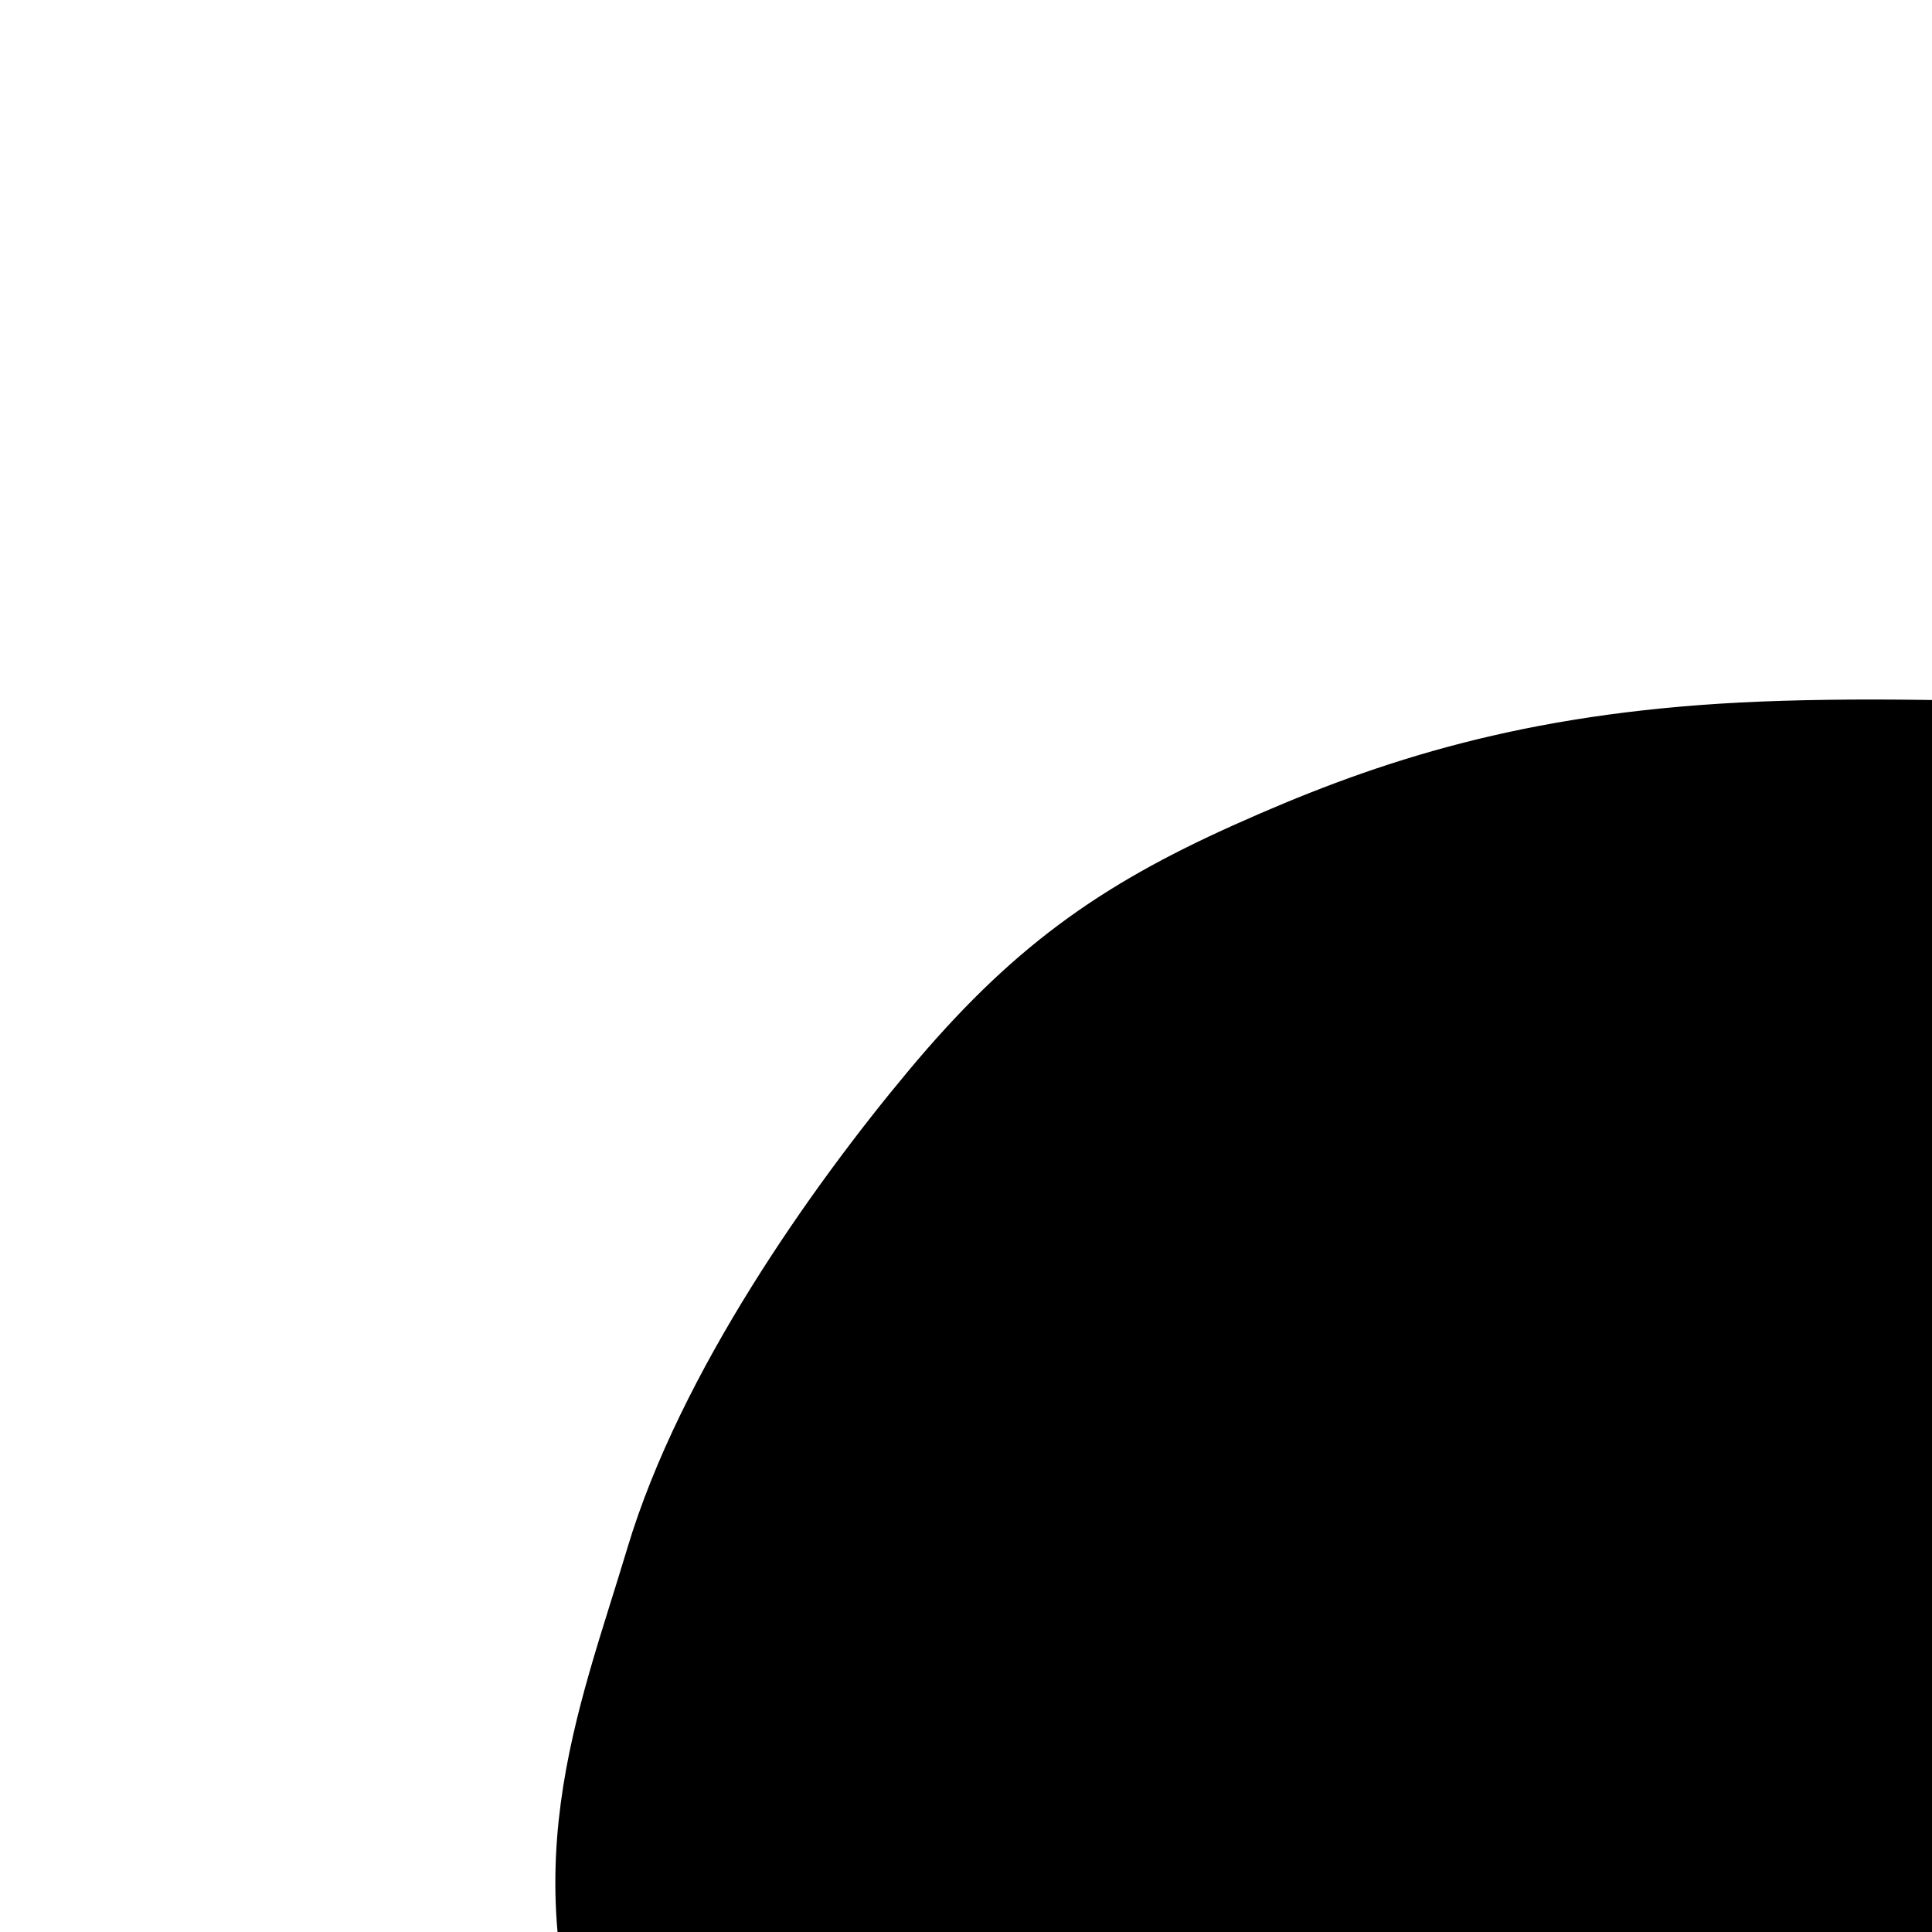
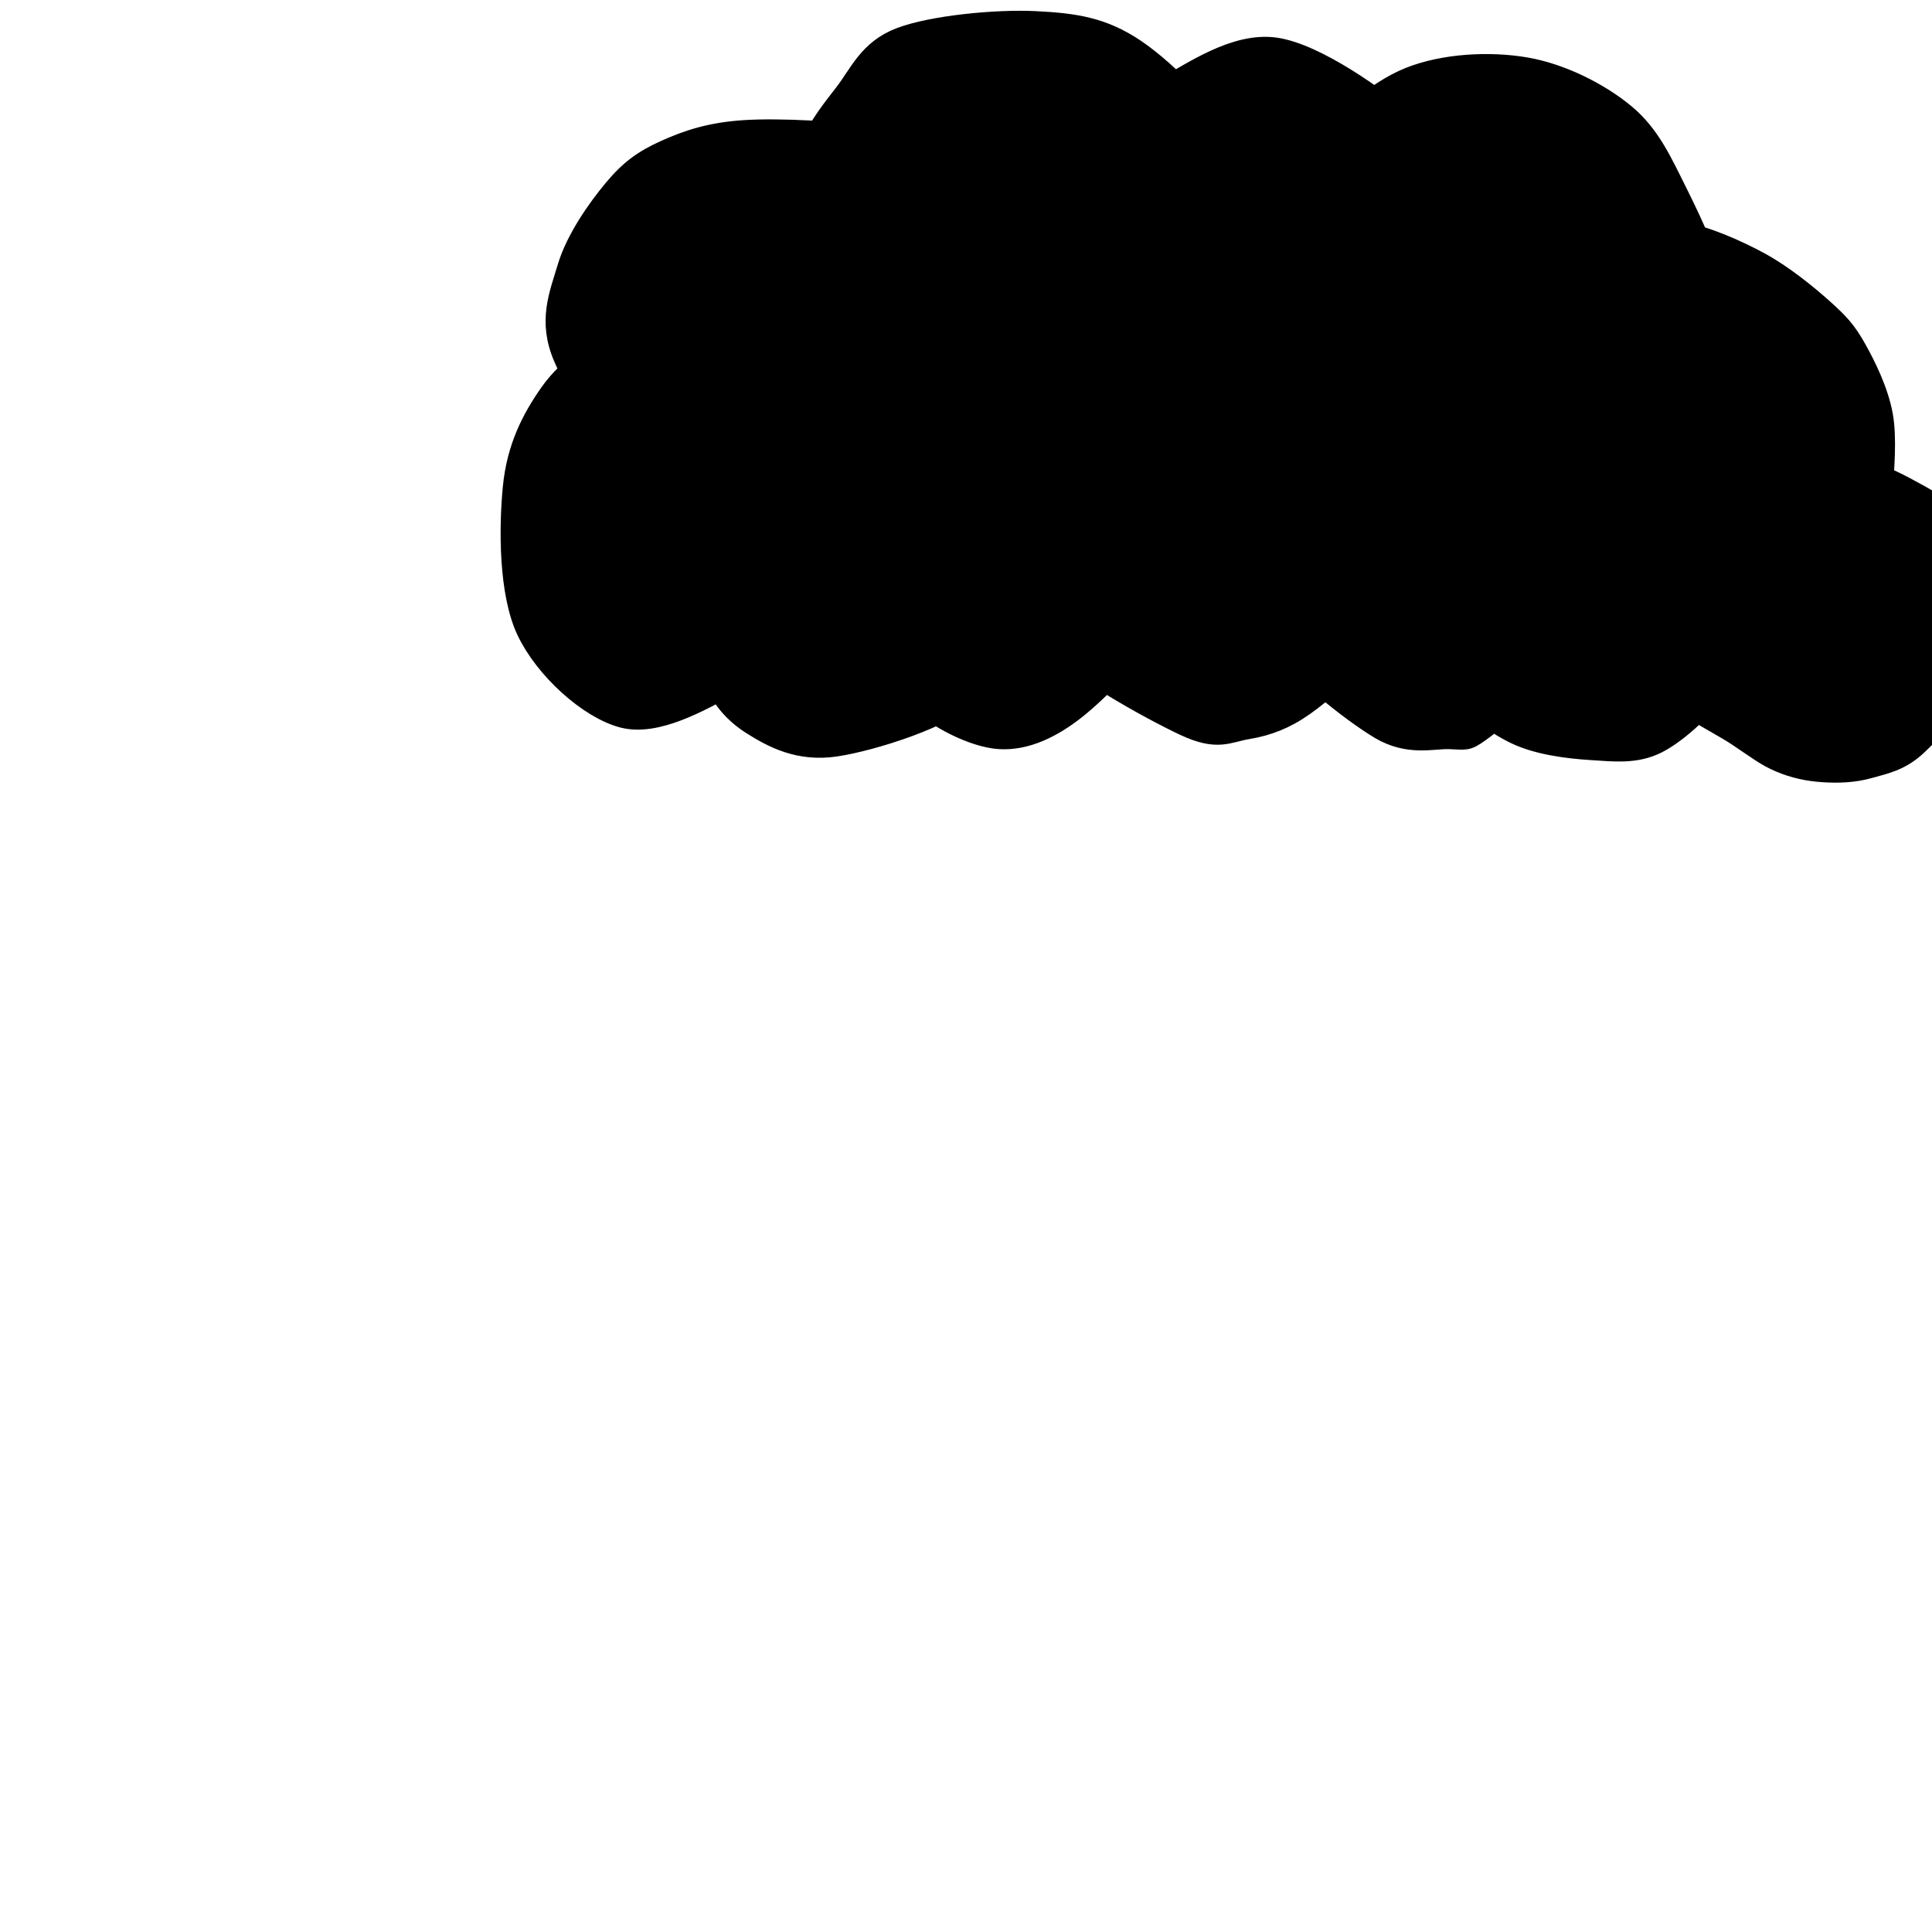
- <svg xmlns="http://www.w3.org/2000/svg" viewBox="0 0 128 128" width="128" height="128" role="img">
+ <svg xmlns="http://www.w3.org/2000/svg" viewBox="0 0 400 750" width="128" height="128" role="img">
  <path d="M 90.68 120.941 C 86.681 122.271 75.378 123.65 66.686 128.92 C 57.993 134.19 45.607 142.505 38.523 152.561 C 31.44 162.617 25.68 173.858 24.186 189.255 C 22.692 204.653 22.475 230.069 29.559 244.946 C 36.642 259.823 53.53 275.018 66.686 278.517 C 79.842 282.016 96.94 272.045 108.493 265.94 C 120.047 259.835 132.381 250.892 136.007 241.888 C 139.633 232.883 136.614 215.604 130.249 211.912 C 123.883 208.22 102.844 211.957 97.813 219.734 C 92.782 227.511 96.891 248.331 100.062 258.576 C 103.234 268.821 108.642 276.016 116.842 281.206 C 125.042 286.396 135.132 291.781 149.265 289.715 C 163.397 287.649 193.499 278.181 201.638 268.81 C 209.778 259.44 202.732 237.376 198.102 233.491 C 193.472 229.605 176.655 239.165 173.859 245.5 C 171.062 251.836 174.794 264.618 181.322 271.504 C 187.851 278.391 202.824 286.191 213.03 286.818 C 223.235 287.444 233.355 282.539 242.555 275.264 C 251.755 267.99 267.374 252.371 268.23 243.171 C 269.085 233.971 253.681 219.422 247.69 220.064 C 241.699 220.706 226.081 236.753 232.285 247.022 C 238.49 257.292 272.081 275.692 284.918 281.683 C 297.755 287.674 301.606 284.25 309.309 282.967 C 317.011 281.683 323.857 279.115 331.132 273.981 C 338.406 268.846 348.89 259.86 352.955 252.157 C 357.02 244.455 358.946 233.116 355.523 227.767 C 352.099 222.418 338.192 216.855 332.416 220.064 C 326.639 223.274 316.155 236.539 320.862 247.022 C 325.569 257.506 349.532 276.334 360.658 282.967 C 371.783 289.599 381.197 286.604 387.616 286.818 C 394.034 287.032 394.31 287.718 399.169 284.25 C 404.028 280.783 413.634 273.193 416.77 266.014 C 419.906 258.834 420.065 246.692 417.987 241.173 C 415.91 235.655 409.227 232.641 404.304 232.902 C 399.381 233.162 390.686 237.171 388.45 242.734 C 386.213 248.297 386.734 259.251 390.885 266.278 C 395.036 273.306 404.734 280.767 413.356 284.899 C 421.978 289.03 433.437 290.477 442.617 291.065 C 451.797 291.654 460.13 292.682 468.436 288.432 C 476.743 284.182 488.658 273.057 492.456 265.564 C 496.254 258.071 494.88 247.433 491.226 243.476 C 487.571 239.519 474.214 238.277 470.529 241.822 C 466.843 245.366 464.318 257.457 469.113 264.743 C 473.908 272.028 491.487 280.357 499.299 285.534 C 507.112 290.711 510.425 293.45 515.987 295.804 C 521.55 298.157 526.884 299.267 532.676 299.655 C 538.468 300.043 544.644 299.869 550.739 298.133 C 556.834 296.397 562.731 295.354 569.244 289.238 C 575.757 283.122 586.286 271.683 589.819 261.438 C 593.352 251.193 591.409 237.444 590.443 227.767 C 589.478 218.09 588.304 209.795 584.025 203.376 C 579.746 196.957 571.829 193.106 564.769 189.255 C 557.708 185.404 548.08 181.553 541.662 180.269 C 535.243 178.985 529.894 178.771 526.257 181.553 C 522.62 184.334 520.267 192.25 519.839 196.957 C 519.411 201.664 520.053 207.227 523.69 209.795 C 527.327 212.362 536.741 212.79 541.662 212.362 C 546.583 211.934 550.862 210.864 553.215 207.227 C 555.569 203.59 555.355 198.241 555.783 190.539 C 556.211 182.837 557.494 170.213 555.783 161.013 C 554.071 151.813 549.364 142.185 545.513 135.339 C 541.662 128.492 538.88 125.497 532.676 119.934 C 526.471 114.372 517.271 106.883 508.285 101.962 C 499.299 97.041 486.867 91.67 478.76 90.409 C 470.652 89.148 464.727 91.094 459.639 94.395 C 454.552 97.697 450.457 104.537 448.234 110.22 C 446.011 115.902 443.996 123.874 446.302 128.488 C 448.609 133.103 456.219 136.013 462.071 137.906 C 467.924 139.8 476.427 143.328 481.418 139.85 C 486.409 136.371 492.889 127.845 492.018 117.037 C 491.147 106.23 482.253 87.144 476.192 75.004 C 470.131 62.864 465.494 52.325 455.653 44.195 C 445.811 36.065 431.048 28.576 417.141 26.223 C 403.234 23.869 385.69 24.725 372.211 30.074 C 358.732 35.423 343.566 49.354 336.267 58.316 C 328.968 67.277 328.202 75.926 328.416 83.842 C 328.63 91.758 332.747 101.604 337.55 105.813 C 342.354 110.023 351.034 110.381 357.238 109.097 C 363.443 107.813 370.183 103.742 374.778 98.111 C 379.374 92.48 385.393 83.67 384.812 75.311 C 384.231 66.951 382.07 57.41 371.292 47.955 C 360.515 38.499 335.936 20.85 320.147 18.576 C 304.357 16.302 287.404 28.439 276.556 34.311 C 265.709 40.182 259.247 46.048 255.063 53.805 C 250.878 61.562 248.843 72.281 251.45 80.854 C 254.057 89.428 262.047 102.382 270.706 105.245 C 279.365 108.108 298.039 105.638 303.403 98.031 C 308.767 90.423 309.18 72.747 302.89 59.599 C 296.6 46.452 278.337 27.692 265.662 19.145 C 252.988 10.598 242.032 9.064 226.841 8.318 C 211.651 7.573 186.876 9.974 174.518 14.669 C 162.16 19.365 158.686 28.79 152.695 36.493 C 146.704 44.195 140.5 51.897 138.574 60.883 C 136.648 69.869 136.007 81.637 141.142 90.409 C 146.276 99.181 159.755 109.451 169.383 113.516 C 179.011 117.581 192.49 118.223 198.909 114.799 C 205.327 111.376 208.751 101.534 207.895 92.976 C 207.039 84.418 201.048 70.083 193.774 63.451 C 186.499 56.818 177.514 55.32 164.248 53.181 C 150.983 51.041 127.662 49.758 114.183 50.613 C 100.704 51.469 91.856 54.507 83.374 58.316 C 74.892 62.125 69.62 65.896 63.289 73.468 C 56.958 81.039 48.637 92.881 45.387 103.743 C 42.136 114.604 37.781 124.602 43.785 138.638 C 49.79 152.674 68.643 186.559 81.415 187.959 C 94.187 189.359 114.236 156.963 120.416 147.037 C 126.597 137.111 120.337 133.085 118.497 128.404 C 116.658 123.724 112.698 120.455 109.379 118.956 C 106.06 117.456 100.38 119.331 98.581 119.406" fill="#000000" stroke="#000000" stroke-width="8" opacity="1" data-start="0" data-end="9999" data-layer="0" class="" />
</svg>
